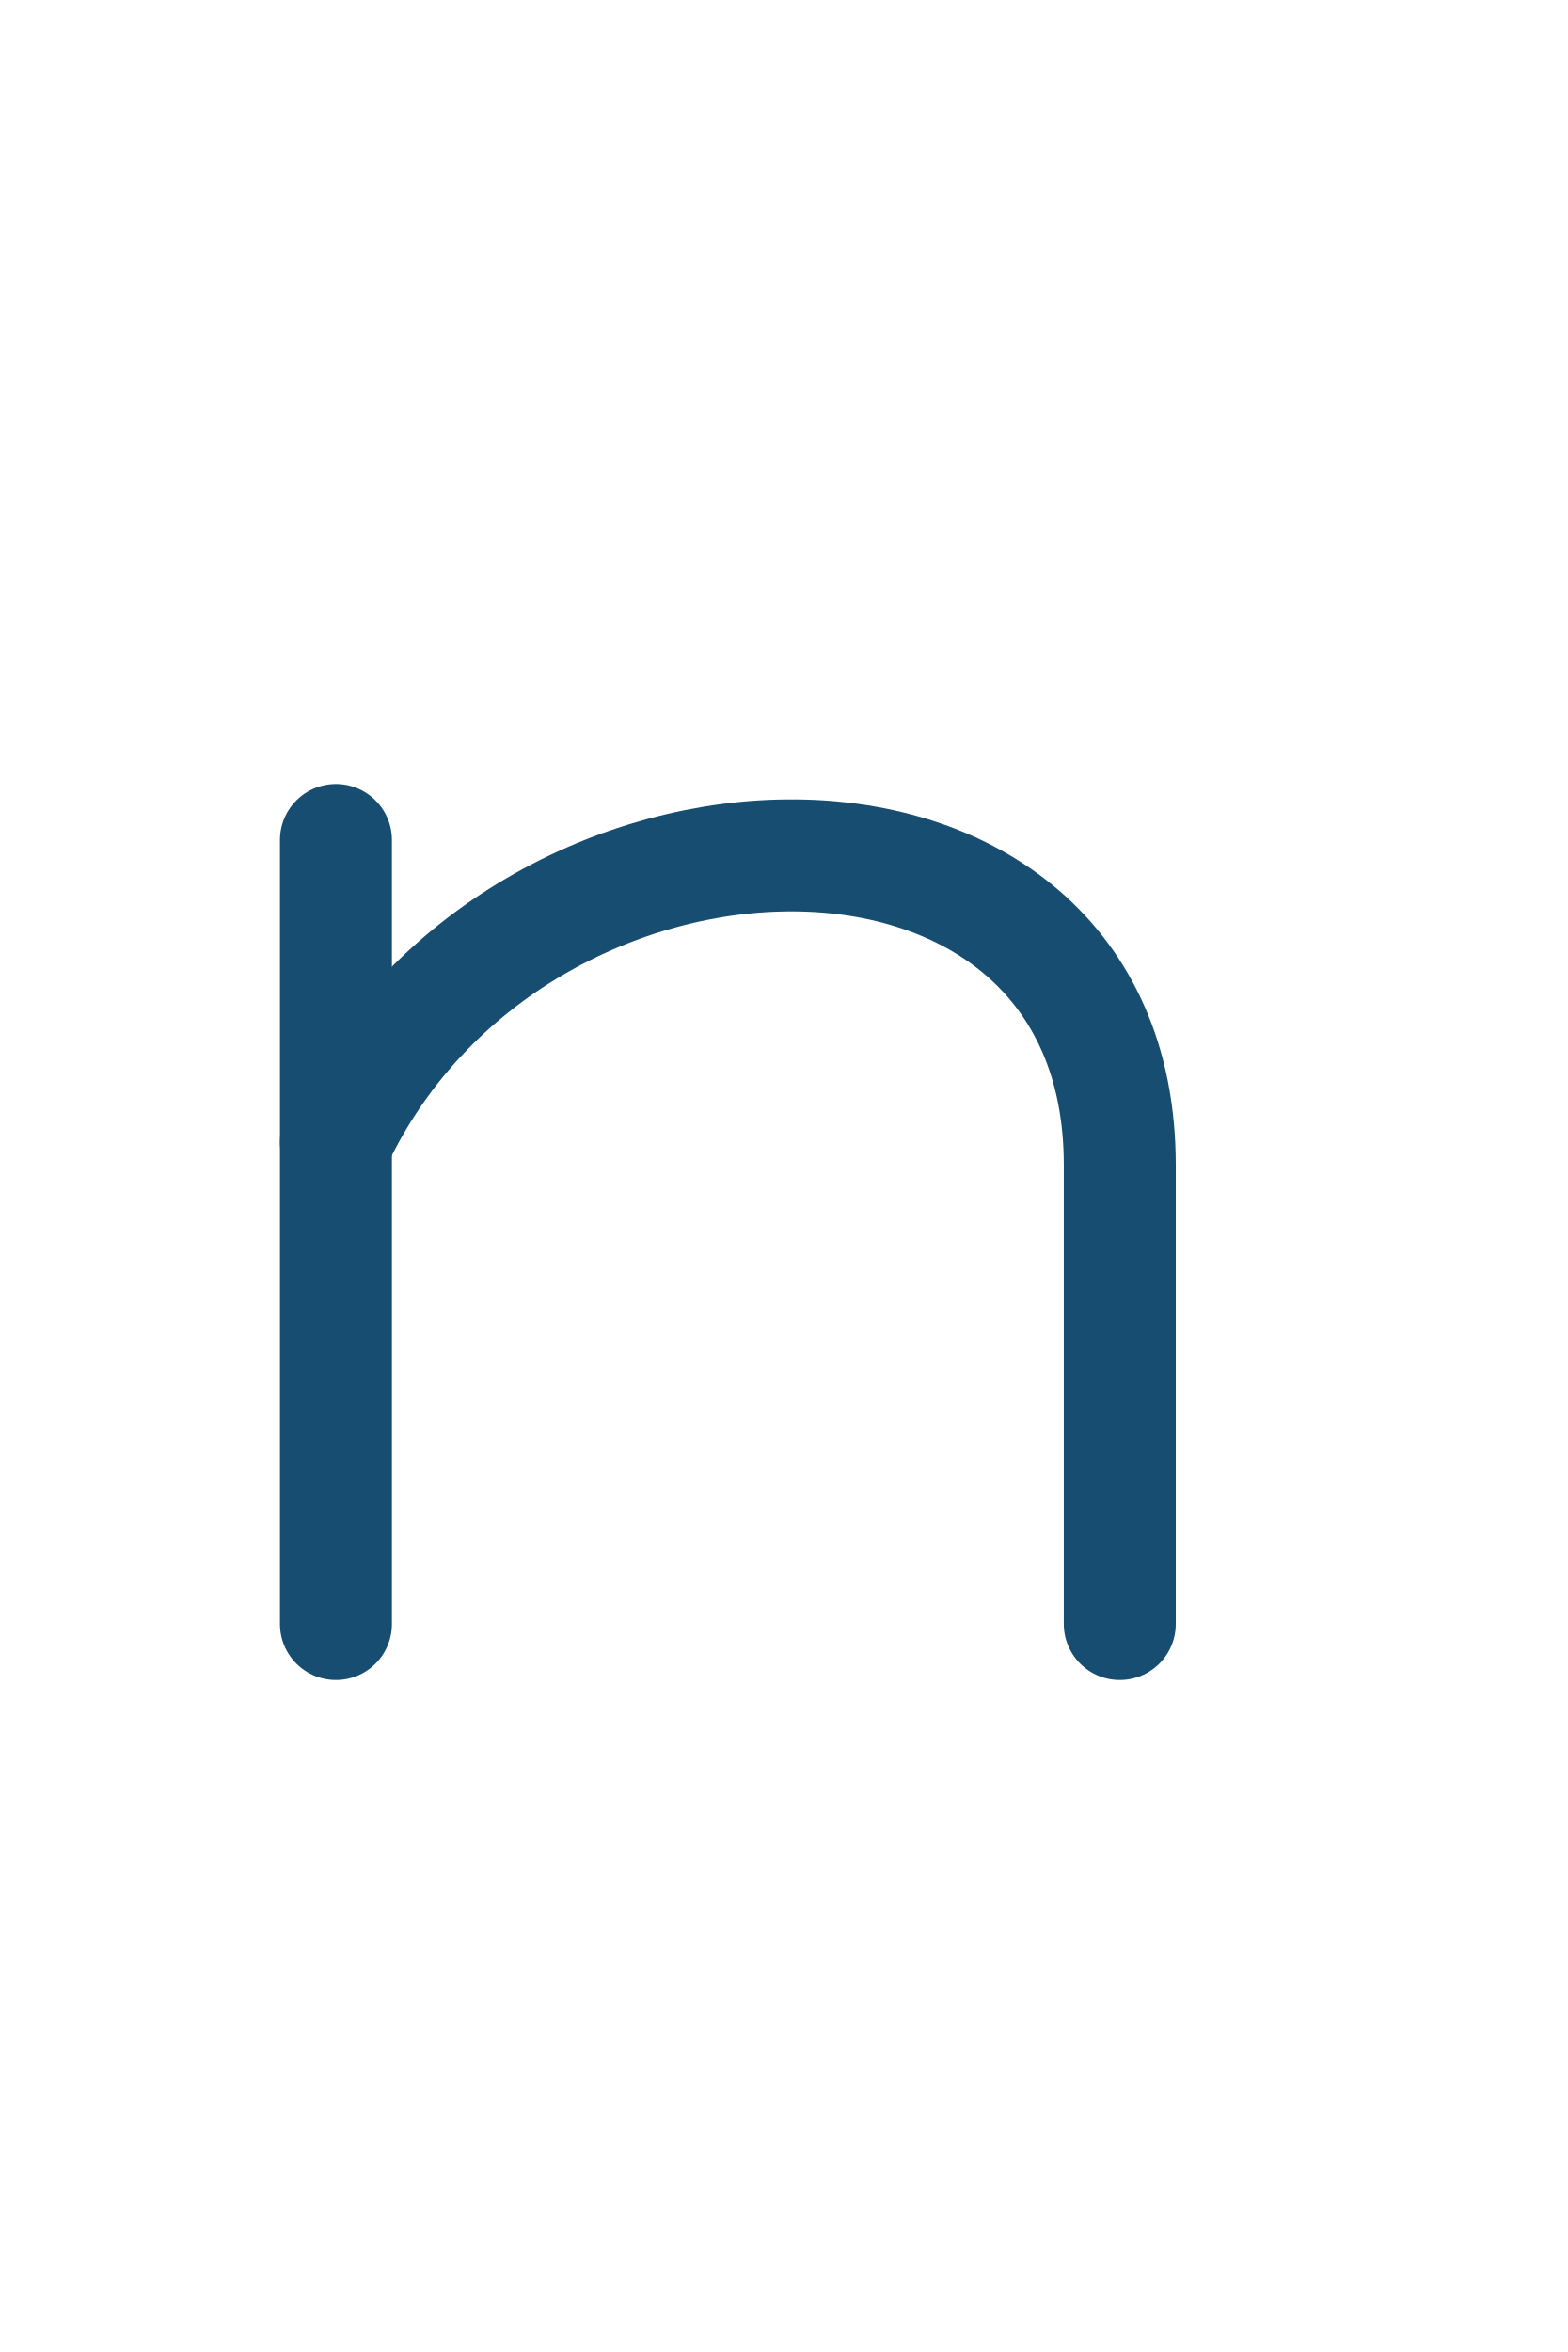
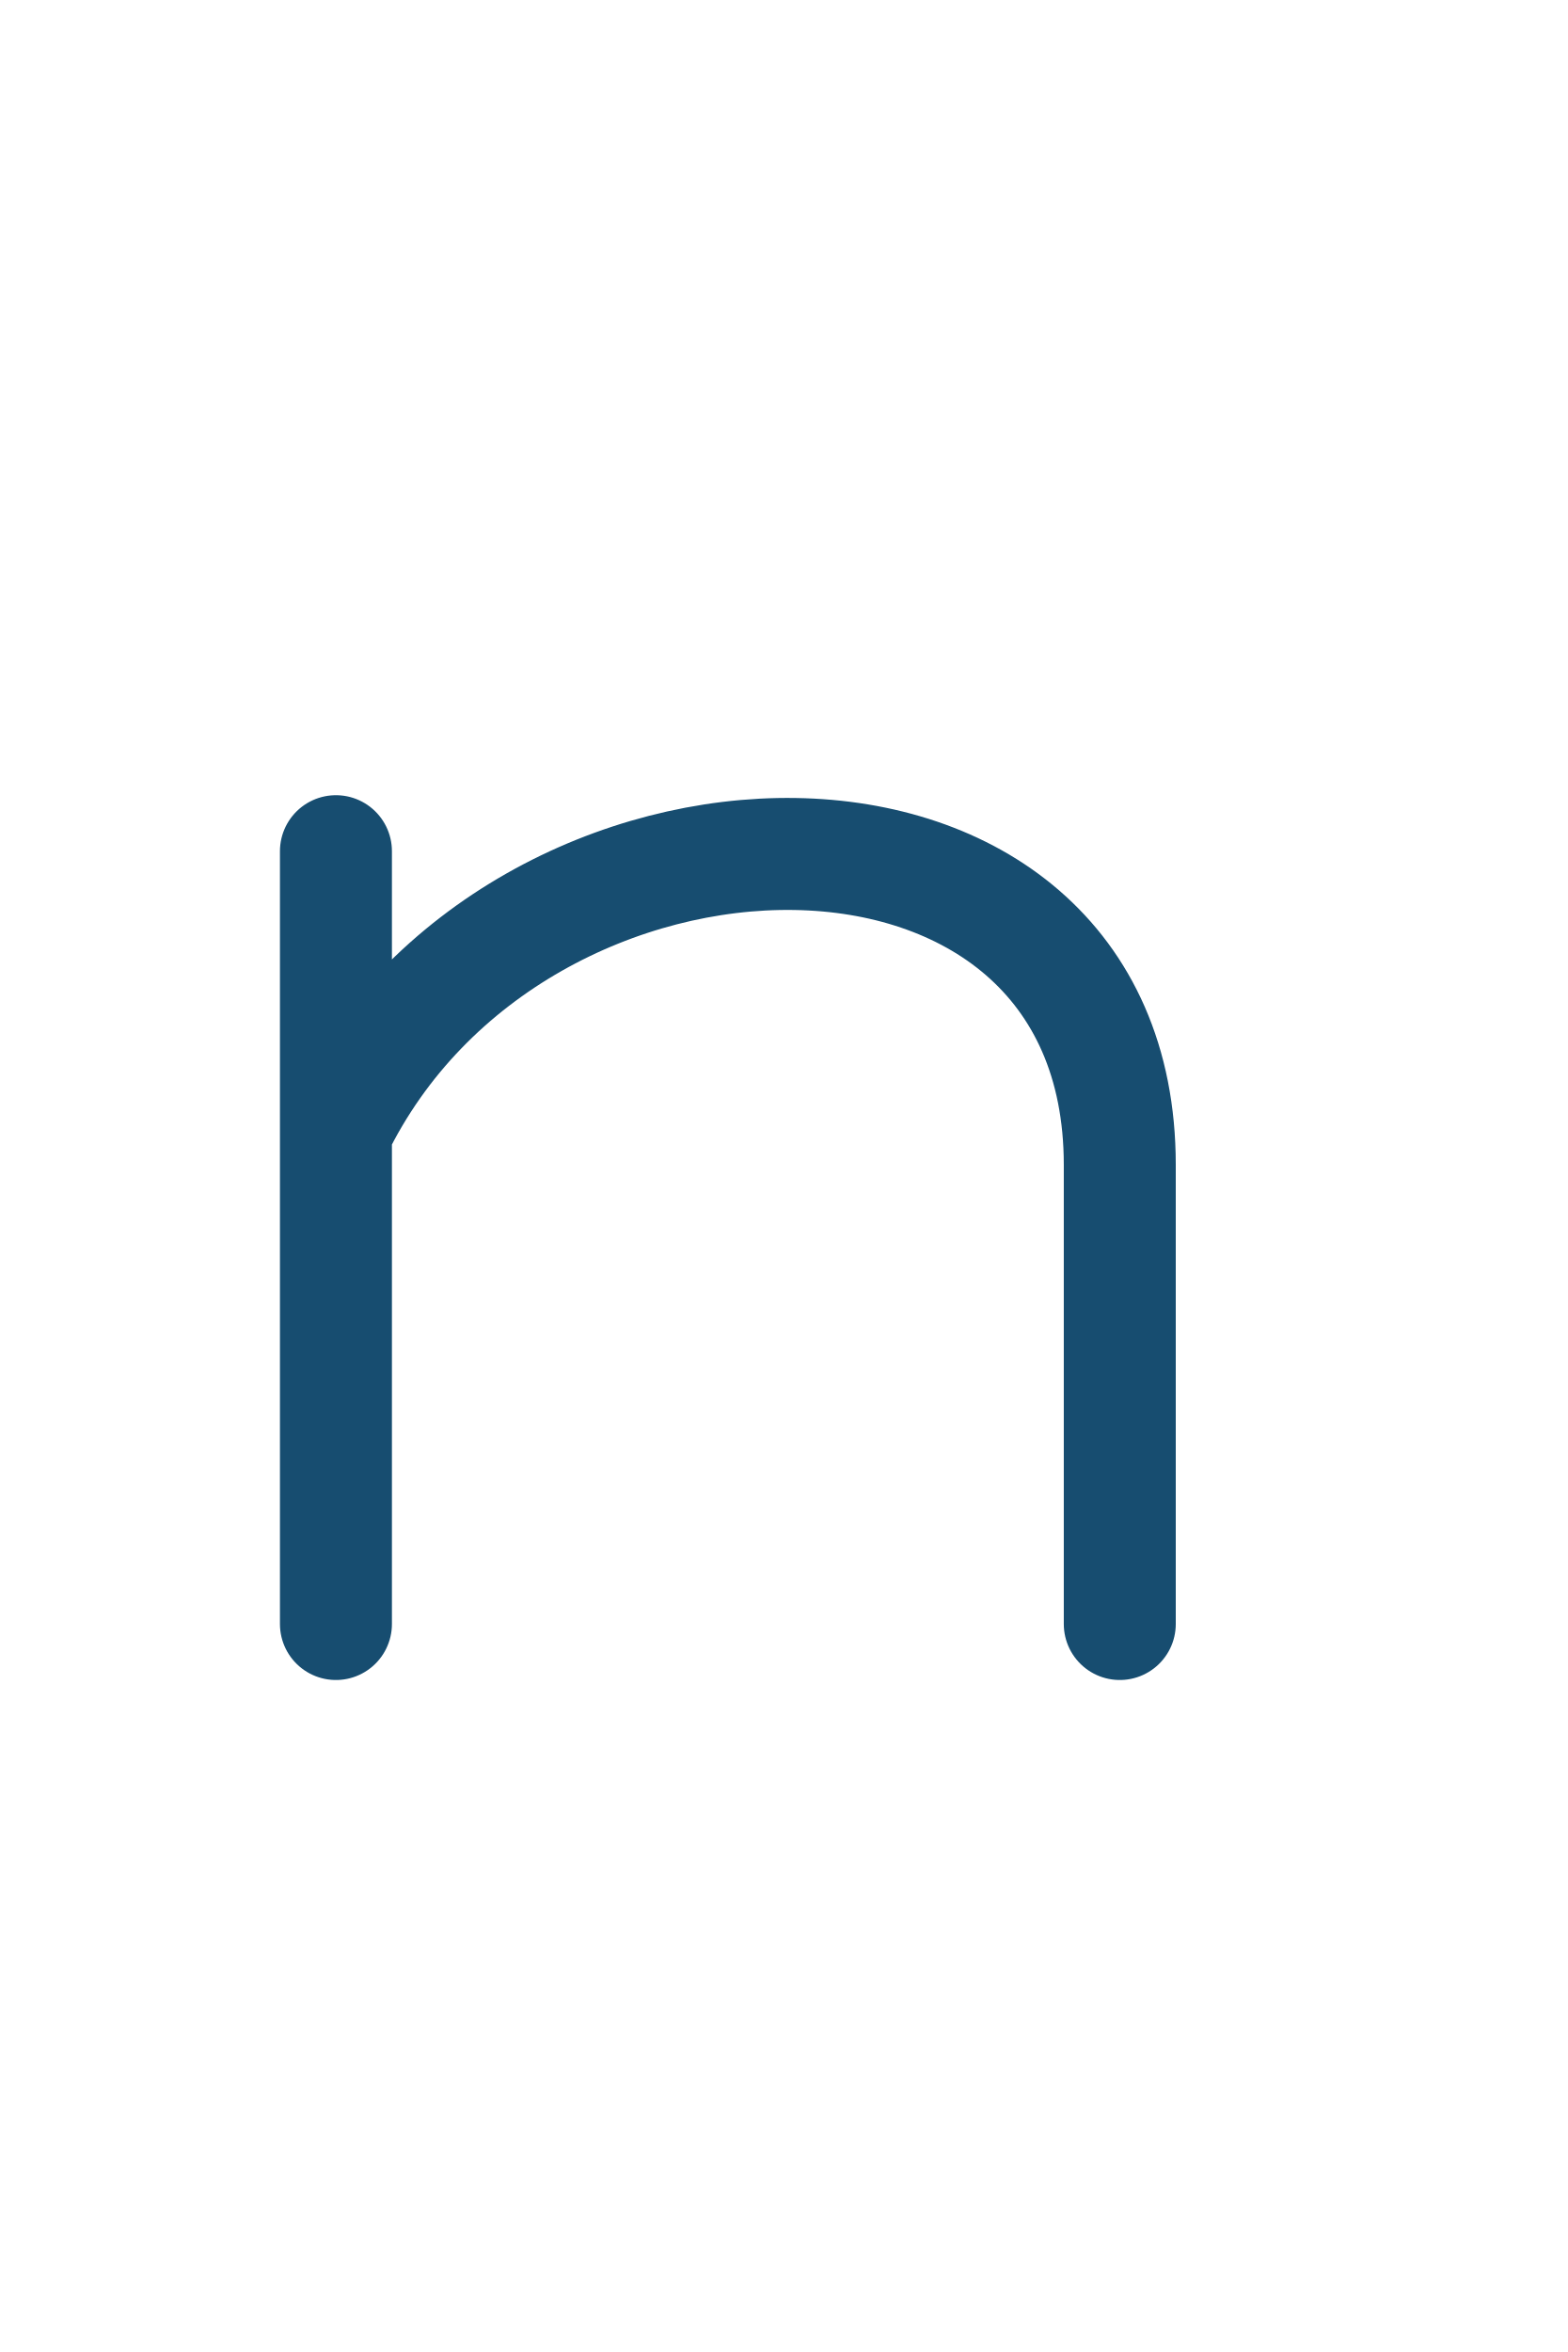
<svg xmlns="http://www.w3.org/2000/svg" viewBox="0 0 140 210">
  <g fill="none" stroke="#174d70" stroke-width="10" stroke-linecap="round" stroke-linejoin="round">
-     <path d="M30 75 V145" />
-     <path d="M30 102 C46 68 100 67 100 104 V145" />
+     <path d="M30 76 V145 V101 C46 68 100 67 100 104 V145" />
  </g>
</svg>
